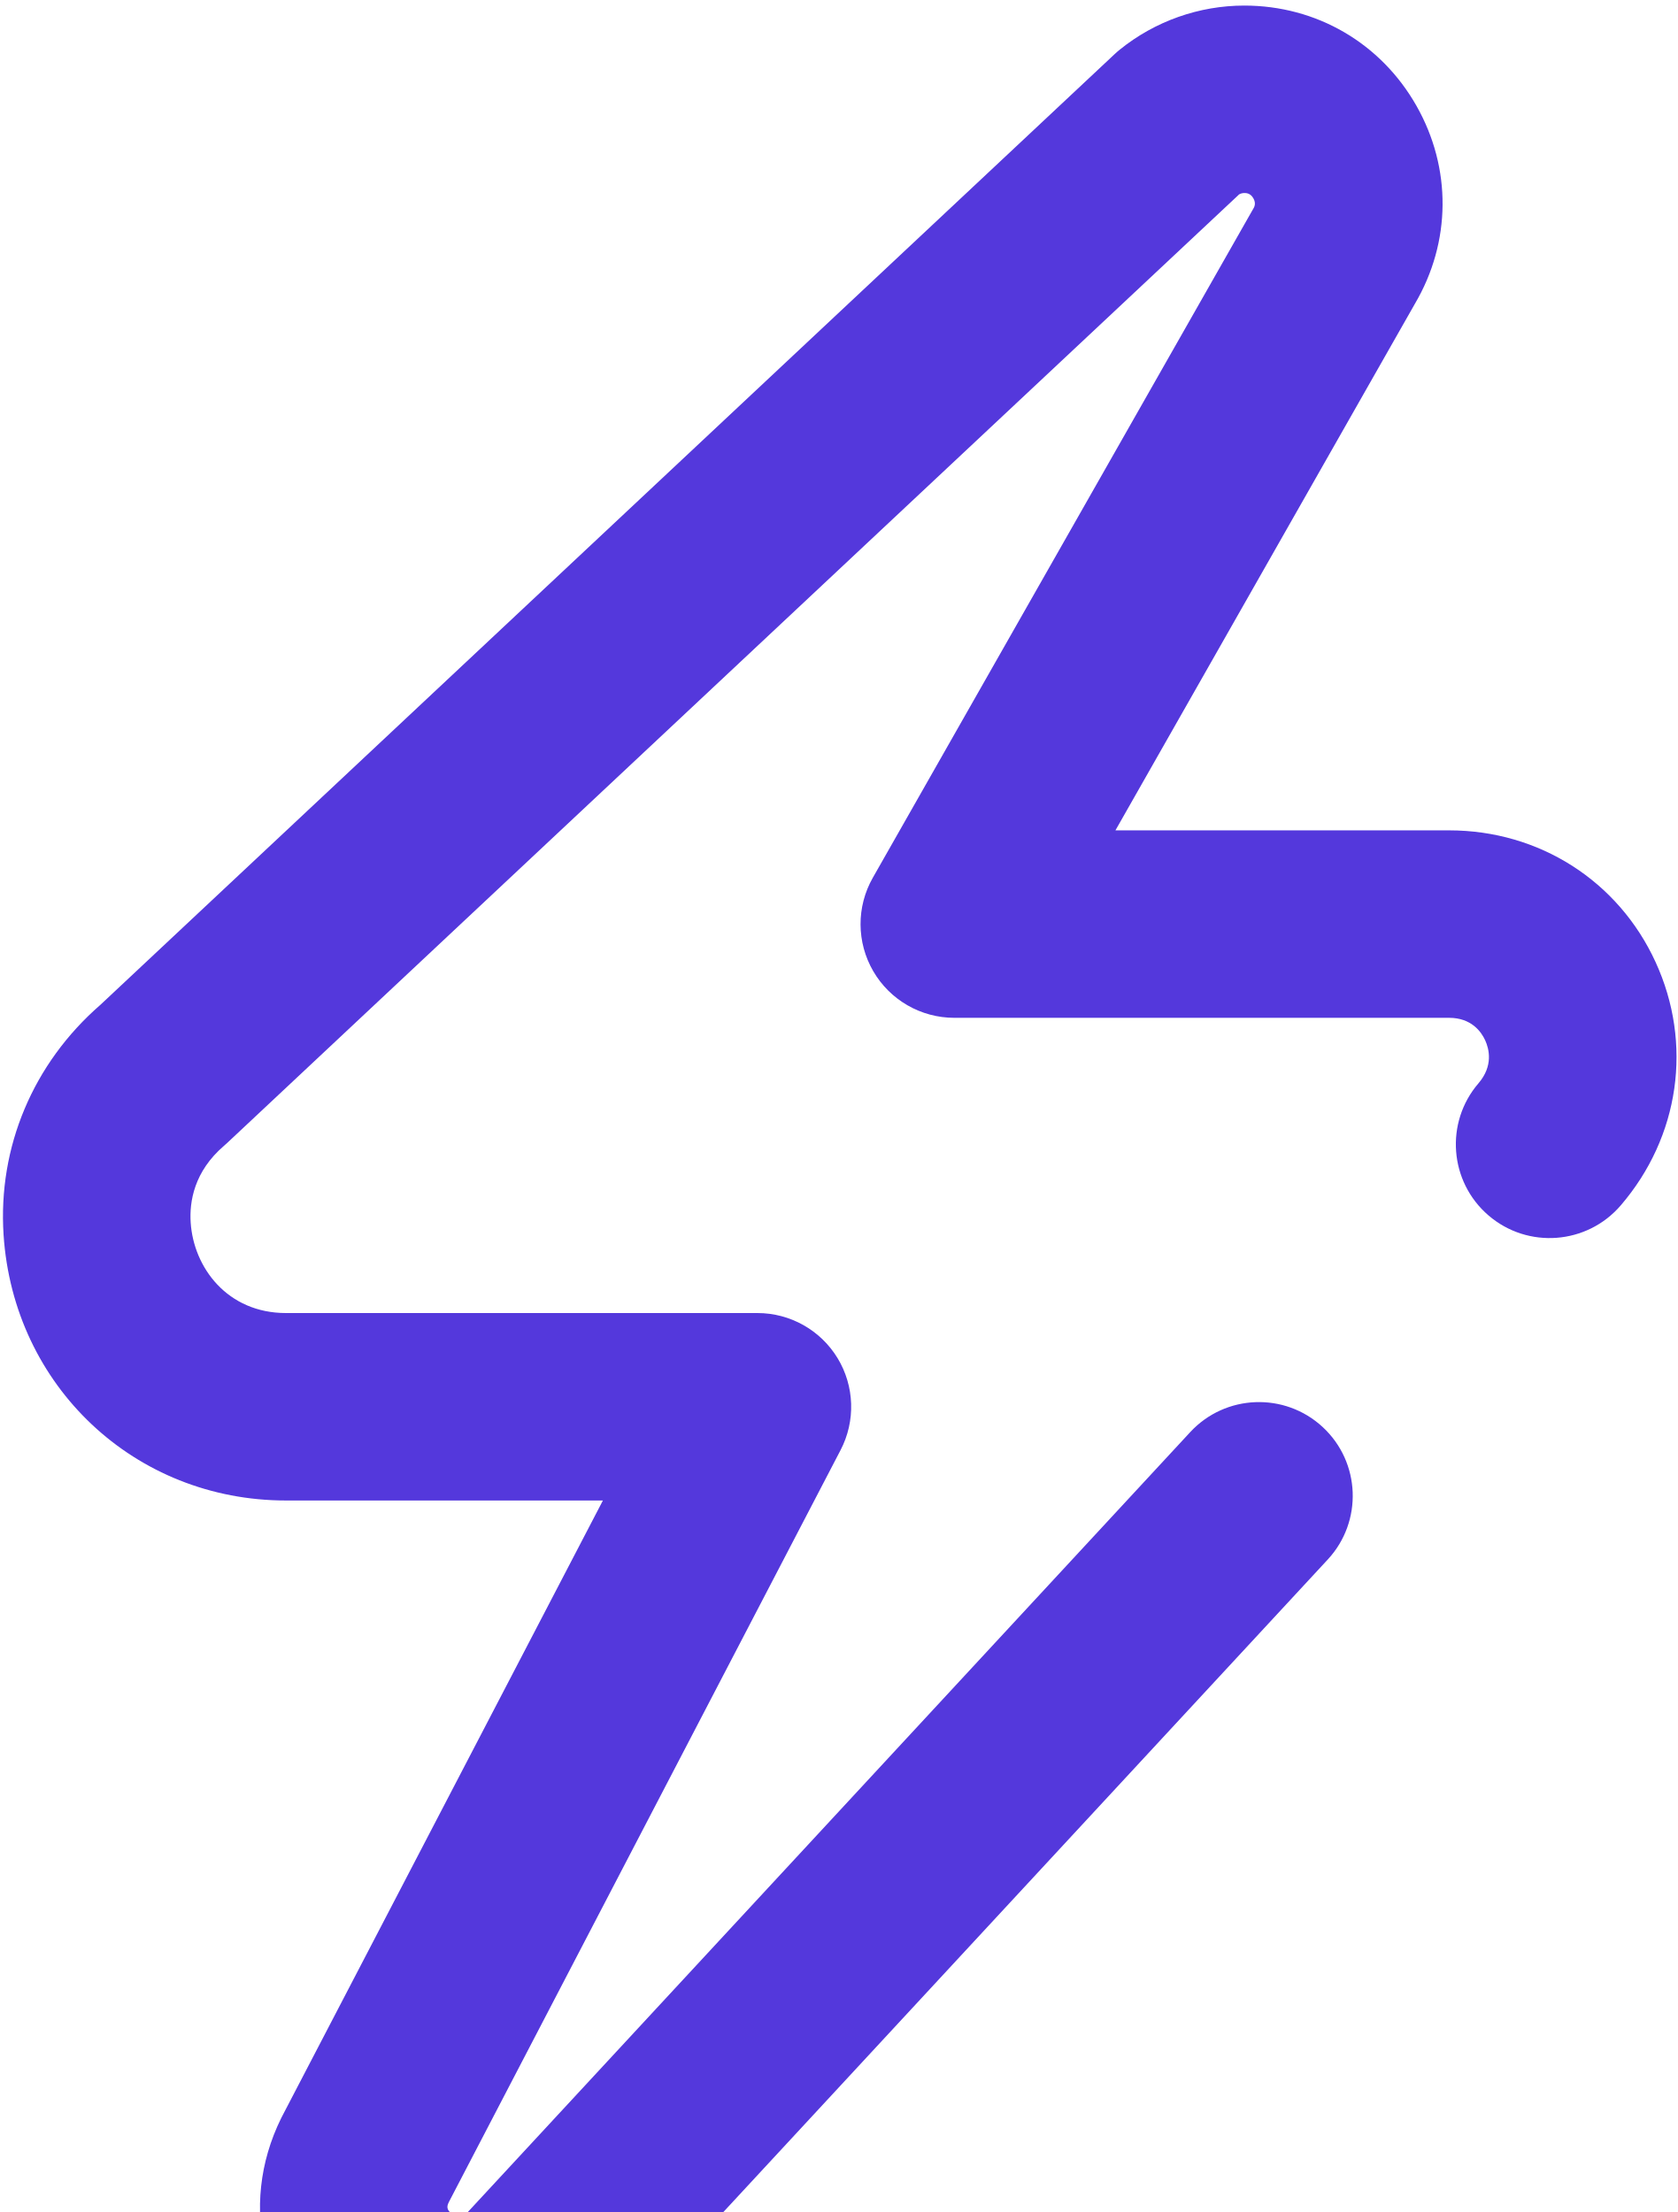
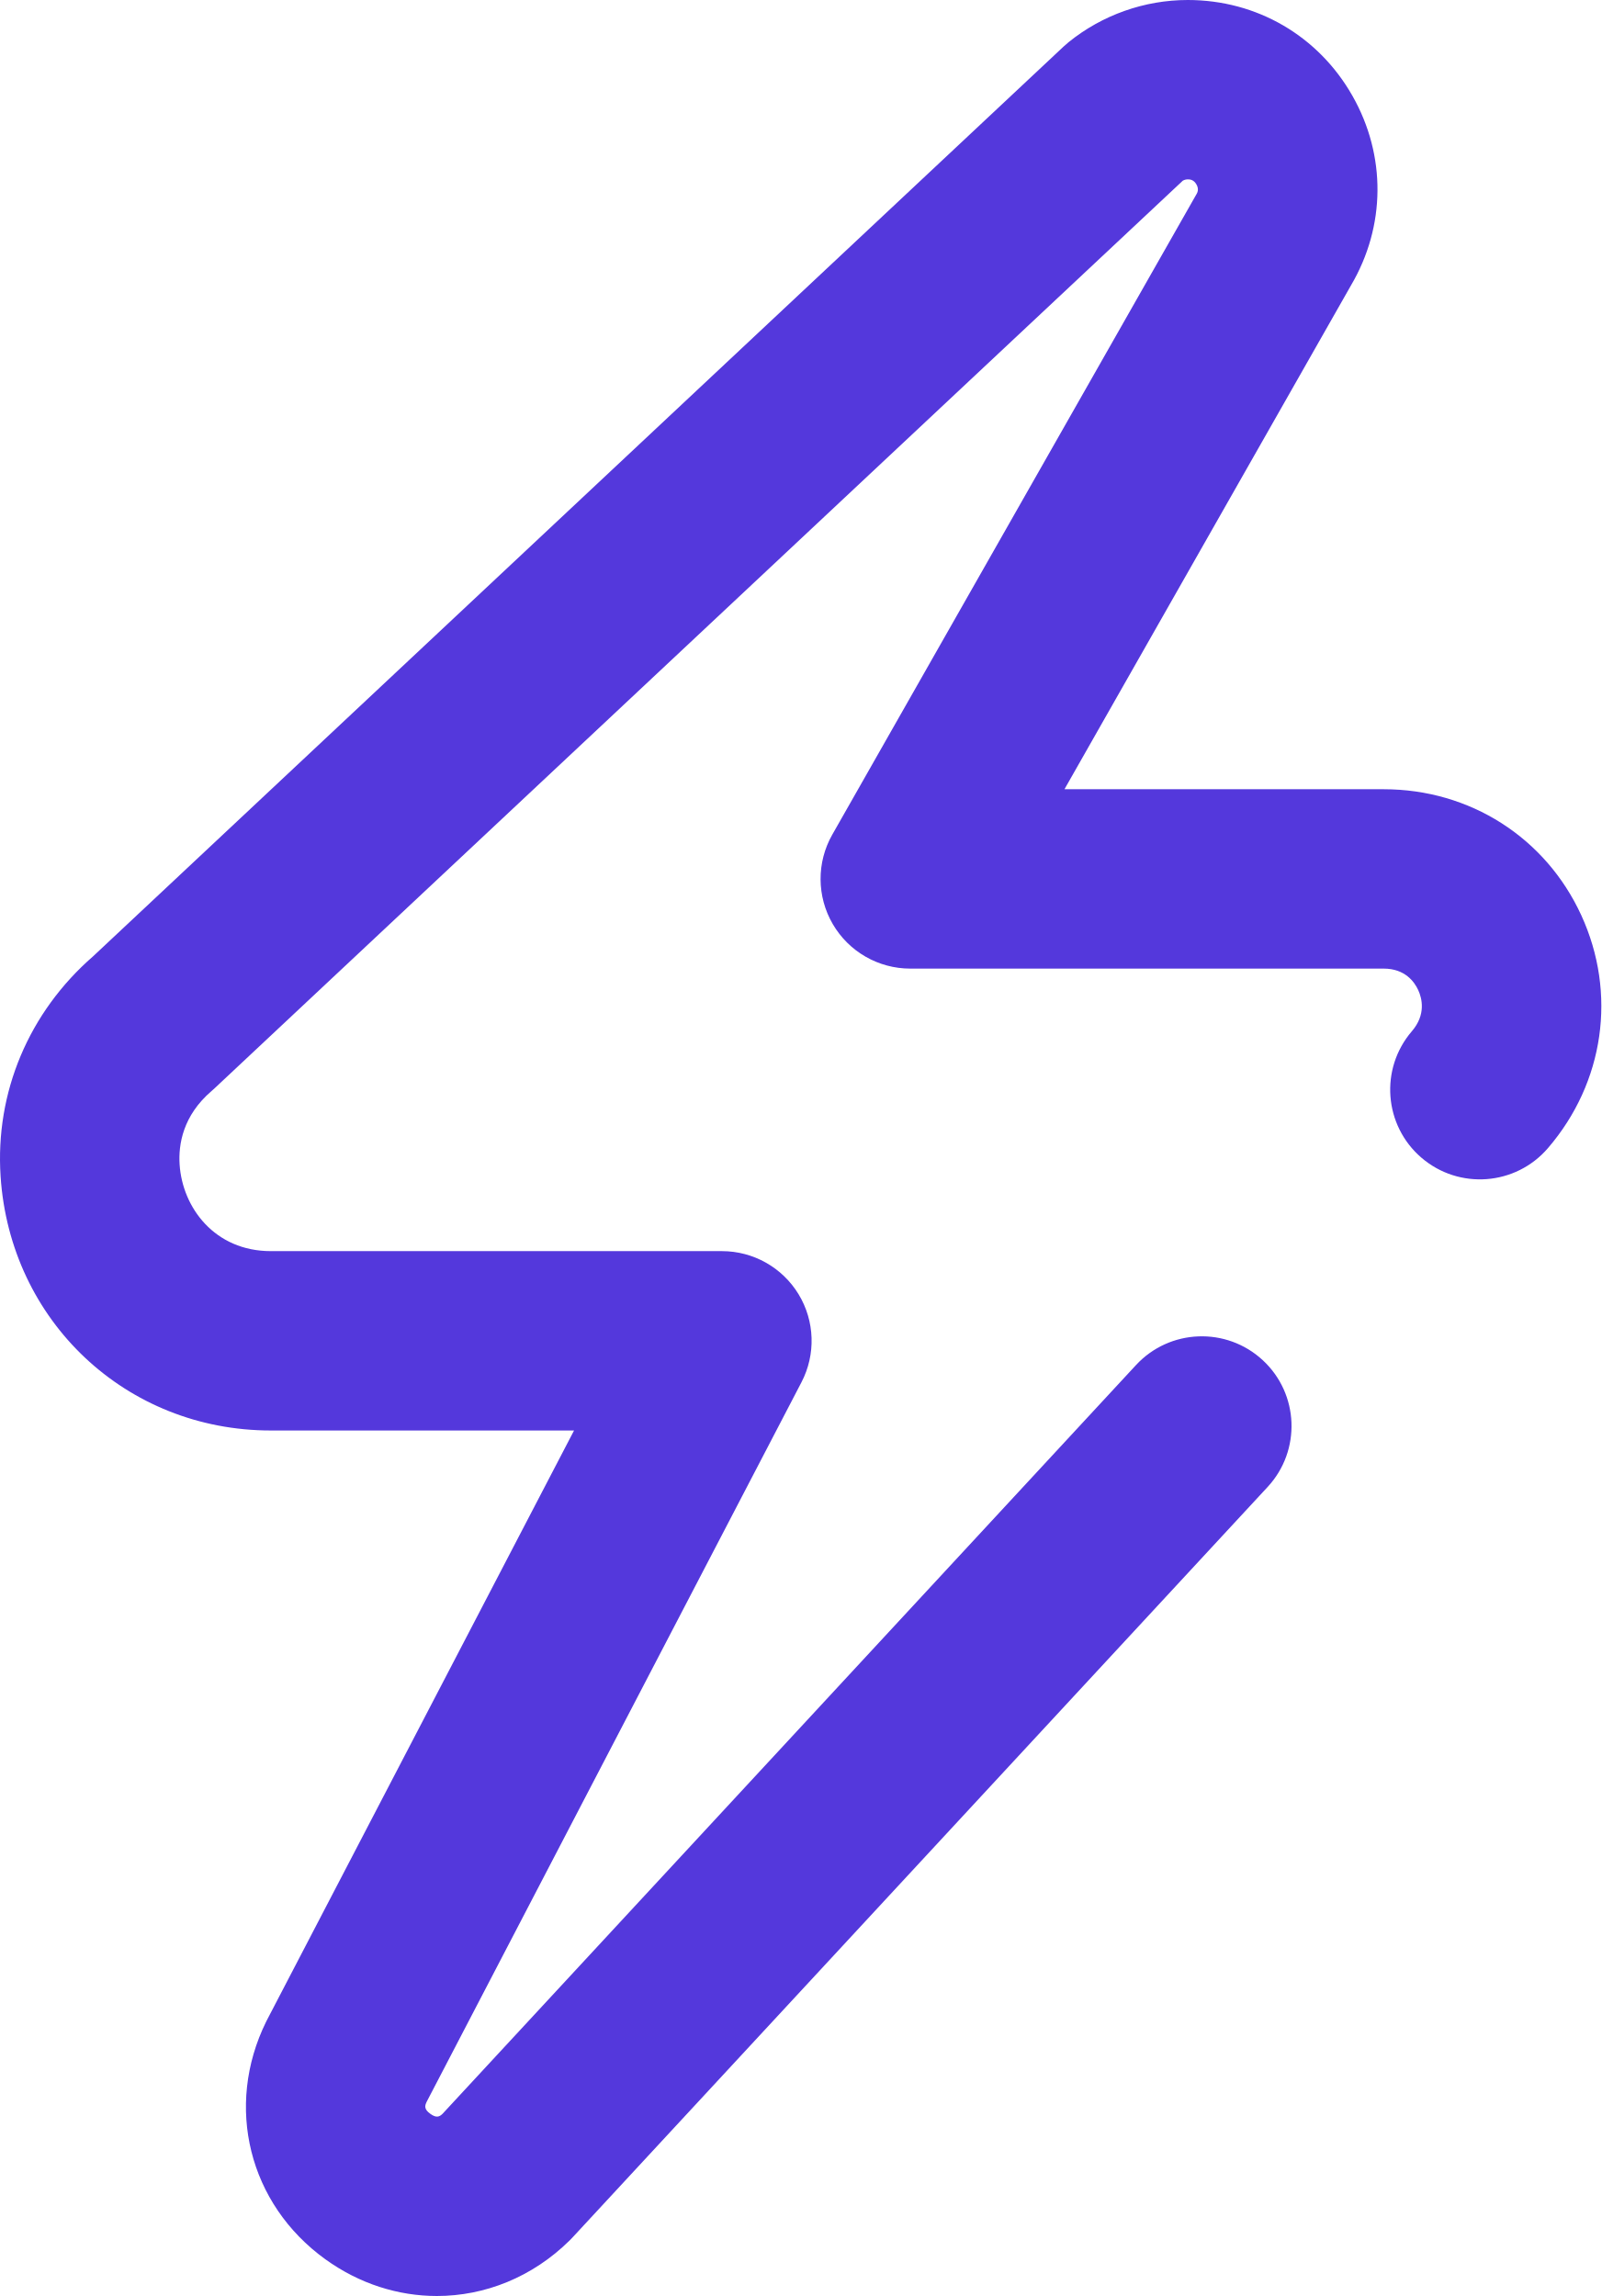
- <svg xmlns="http://www.w3.org/2000/svg" width="295" height="389" viewBox="0 0 295 389" fill="none">
-   <path d="M291.069 169.178C284.51 154.898 270.602 146.026 254.775 146.026H196.111L248.755 53.433C255.152 42.574 255.257 29.566 249.026 18.595C242.761 7.565 231.45 0.98 218.766 0.98C210.823 0.98 203.048 3.732 196.874 8.73C196.562 8.981 196.26 9.244 195.969 9.518L17.643 176.715C5.816 187.006 -0.382 201.723 0.628 217.153C2.372 243.79 23.718 263.876 50.279 263.876H105.999L49.594 372.185C49.538 372.294 49.481 372.404 49.427 372.515C41.758 388.082 46.233 406.042 60.308 416.193C66.577 420.714 73.714 422.94 80.795 422.939C89.61 422.939 98.34 419.489 105.188 412.729C105.364 412.556 105.535 412.378 105.703 412.197L233.443 274.251C239.628 267.572 239.227 257.143 232.548 250.958C225.868 244.773 215.44 245.174 209.255 251.853L81.809 389.482C81.278 389.977 80.732 390.281 79.591 389.457C78.376 388.581 78.584 387.941 78.927 387.231L147.787 255.008C150.447 249.898 150.248 243.77 147.26 238.845C144.271 233.919 138.928 230.911 133.168 230.911H50.281C39.964 230.911 34.042 222.907 33.525 215C33.285 211.336 34.109 206.016 39.398 201.484C39.584 201.323 39.768 201.159 39.948 200.99L217.849 34.191C218.127 34.031 218.444 33.945 218.766 33.945C219.086 33.945 219.833 33.945 220.361 34.873C220.888 35.801 220.505 36.443 220.342 36.718C220.283 36.816 220.225 36.914 220.169 37.014L153.451 154.362C150.55 159.465 150.581 165.725 153.533 170.797C156.484 175.871 161.91 178.992 167.78 178.992H254.774C258.712 178.992 260.435 181.464 261.112 182.938C261.805 184.447 262.575 187.437 259.94 190.504C254.009 197.41 254.799 207.817 261.704 213.747C268.61 219.678 279.016 218.888 284.947 211.983C295.31 199.918 297.655 183.517 291.069 169.178Z" fill="#5438DC" />
+ <svg xmlns="http://www.w3.org/2000/svg" width="408" height="585" viewBox="0 0 408 585" fill="none">
+   <path d="M402.813 233.188C393.719 213.39 374.438 201.09 352.495 201.09H271.164L344.15 72.719C353.017 57.665 353.164 39.63 344.525 24.42C335.84 9.129 320.158 0 302.573 0C291.56 0 280.781 3.815 272.221 10.744C271.789 11.092 271.371 11.457 270.966 11.836L23.738 243.637C7.341 257.905 -1.253 278.308 0.148 299.701C2.566 336.63 32.16 364.477 68.984 364.477H146.234L68.034 514.636C67.956 514.786 67.878 514.94 67.802 515.093C57.171 536.675 63.374 561.575 82.888 575.648C91.579 581.916 101.473 585.001 111.29 585C123.512 585 135.614 580.217 145.109 570.845C145.353 570.605 145.59 570.358 145.823 570.108L322.921 378.861C331.496 369.6 330.939 355.142 321.68 346.567C312.419 337.993 297.961 338.548 289.386 347.808L112.697 538.616C111.961 539.303 111.203 539.723 109.621 538.582C107.937 537.366 108.226 536.479 108.701 535.496L204.168 352.182C207.856 345.098 207.58 336.601 203.437 329.773C199.294 322.944 191.886 318.775 183.9 318.775H68.986C54.683 318.775 46.473 307.677 45.755 296.715C45.423 291.635 46.565 284.26 53.898 277.977C54.157 277.754 54.411 277.527 54.66 277.292L301.302 46.042C301.687 45.821 302.126 45.702 302.573 45.702C303.016 45.702 304.052 45.702 304.783 46.989C305.515 48.275 304.983 49.165 304.757 49.546C304.676 49.682 304.596 49.819 304.518 49.957L212.021 212.648C207.999 219.721 208.041 228.4 212.134 235.433C216.226 242.467 223.748 246.793 231.886 246.793H352.494C357.953 246.793 360.342 250.221 361.28 252.264C362.241 254.356 363.309 258.502 359.656 262.754C351.434 272.328 352.528 286.756 362.102 294.978C371.676 303.2 386.103 302.106 394.326 292.532C408.693 275.806 411.944 253.067 402.813 233.188Z" fill="#5438DC" />
</svg>
